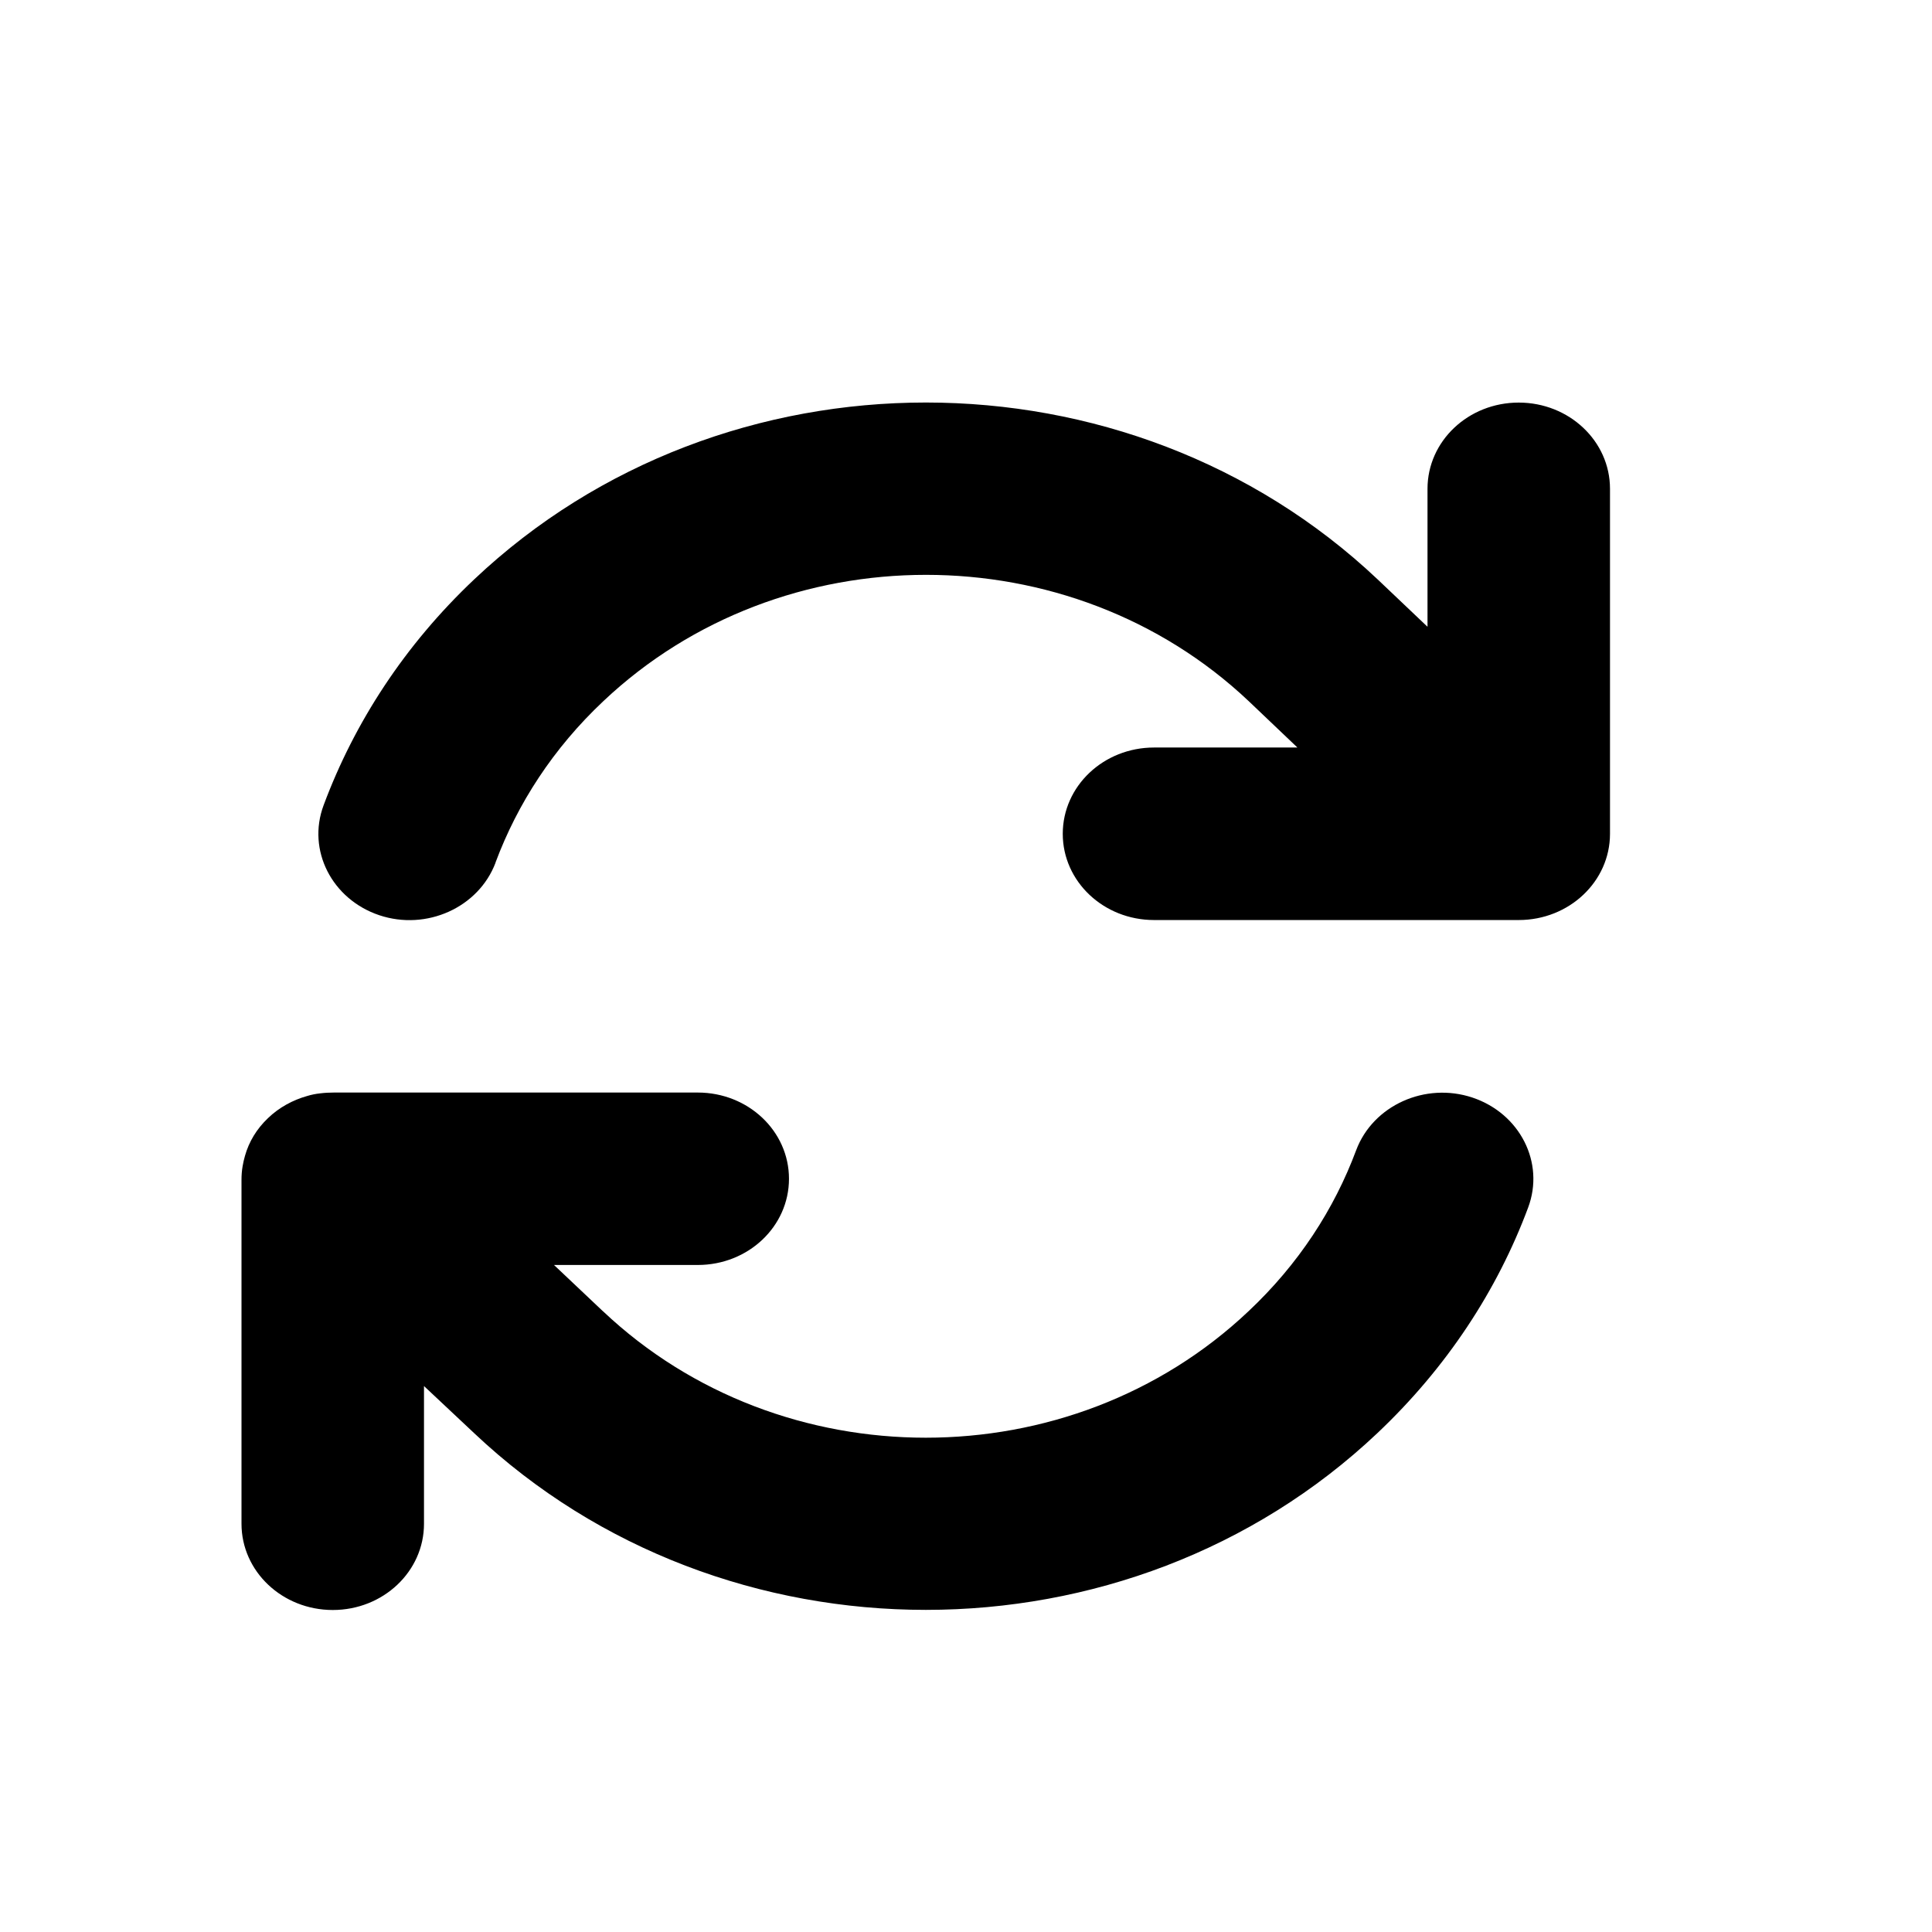
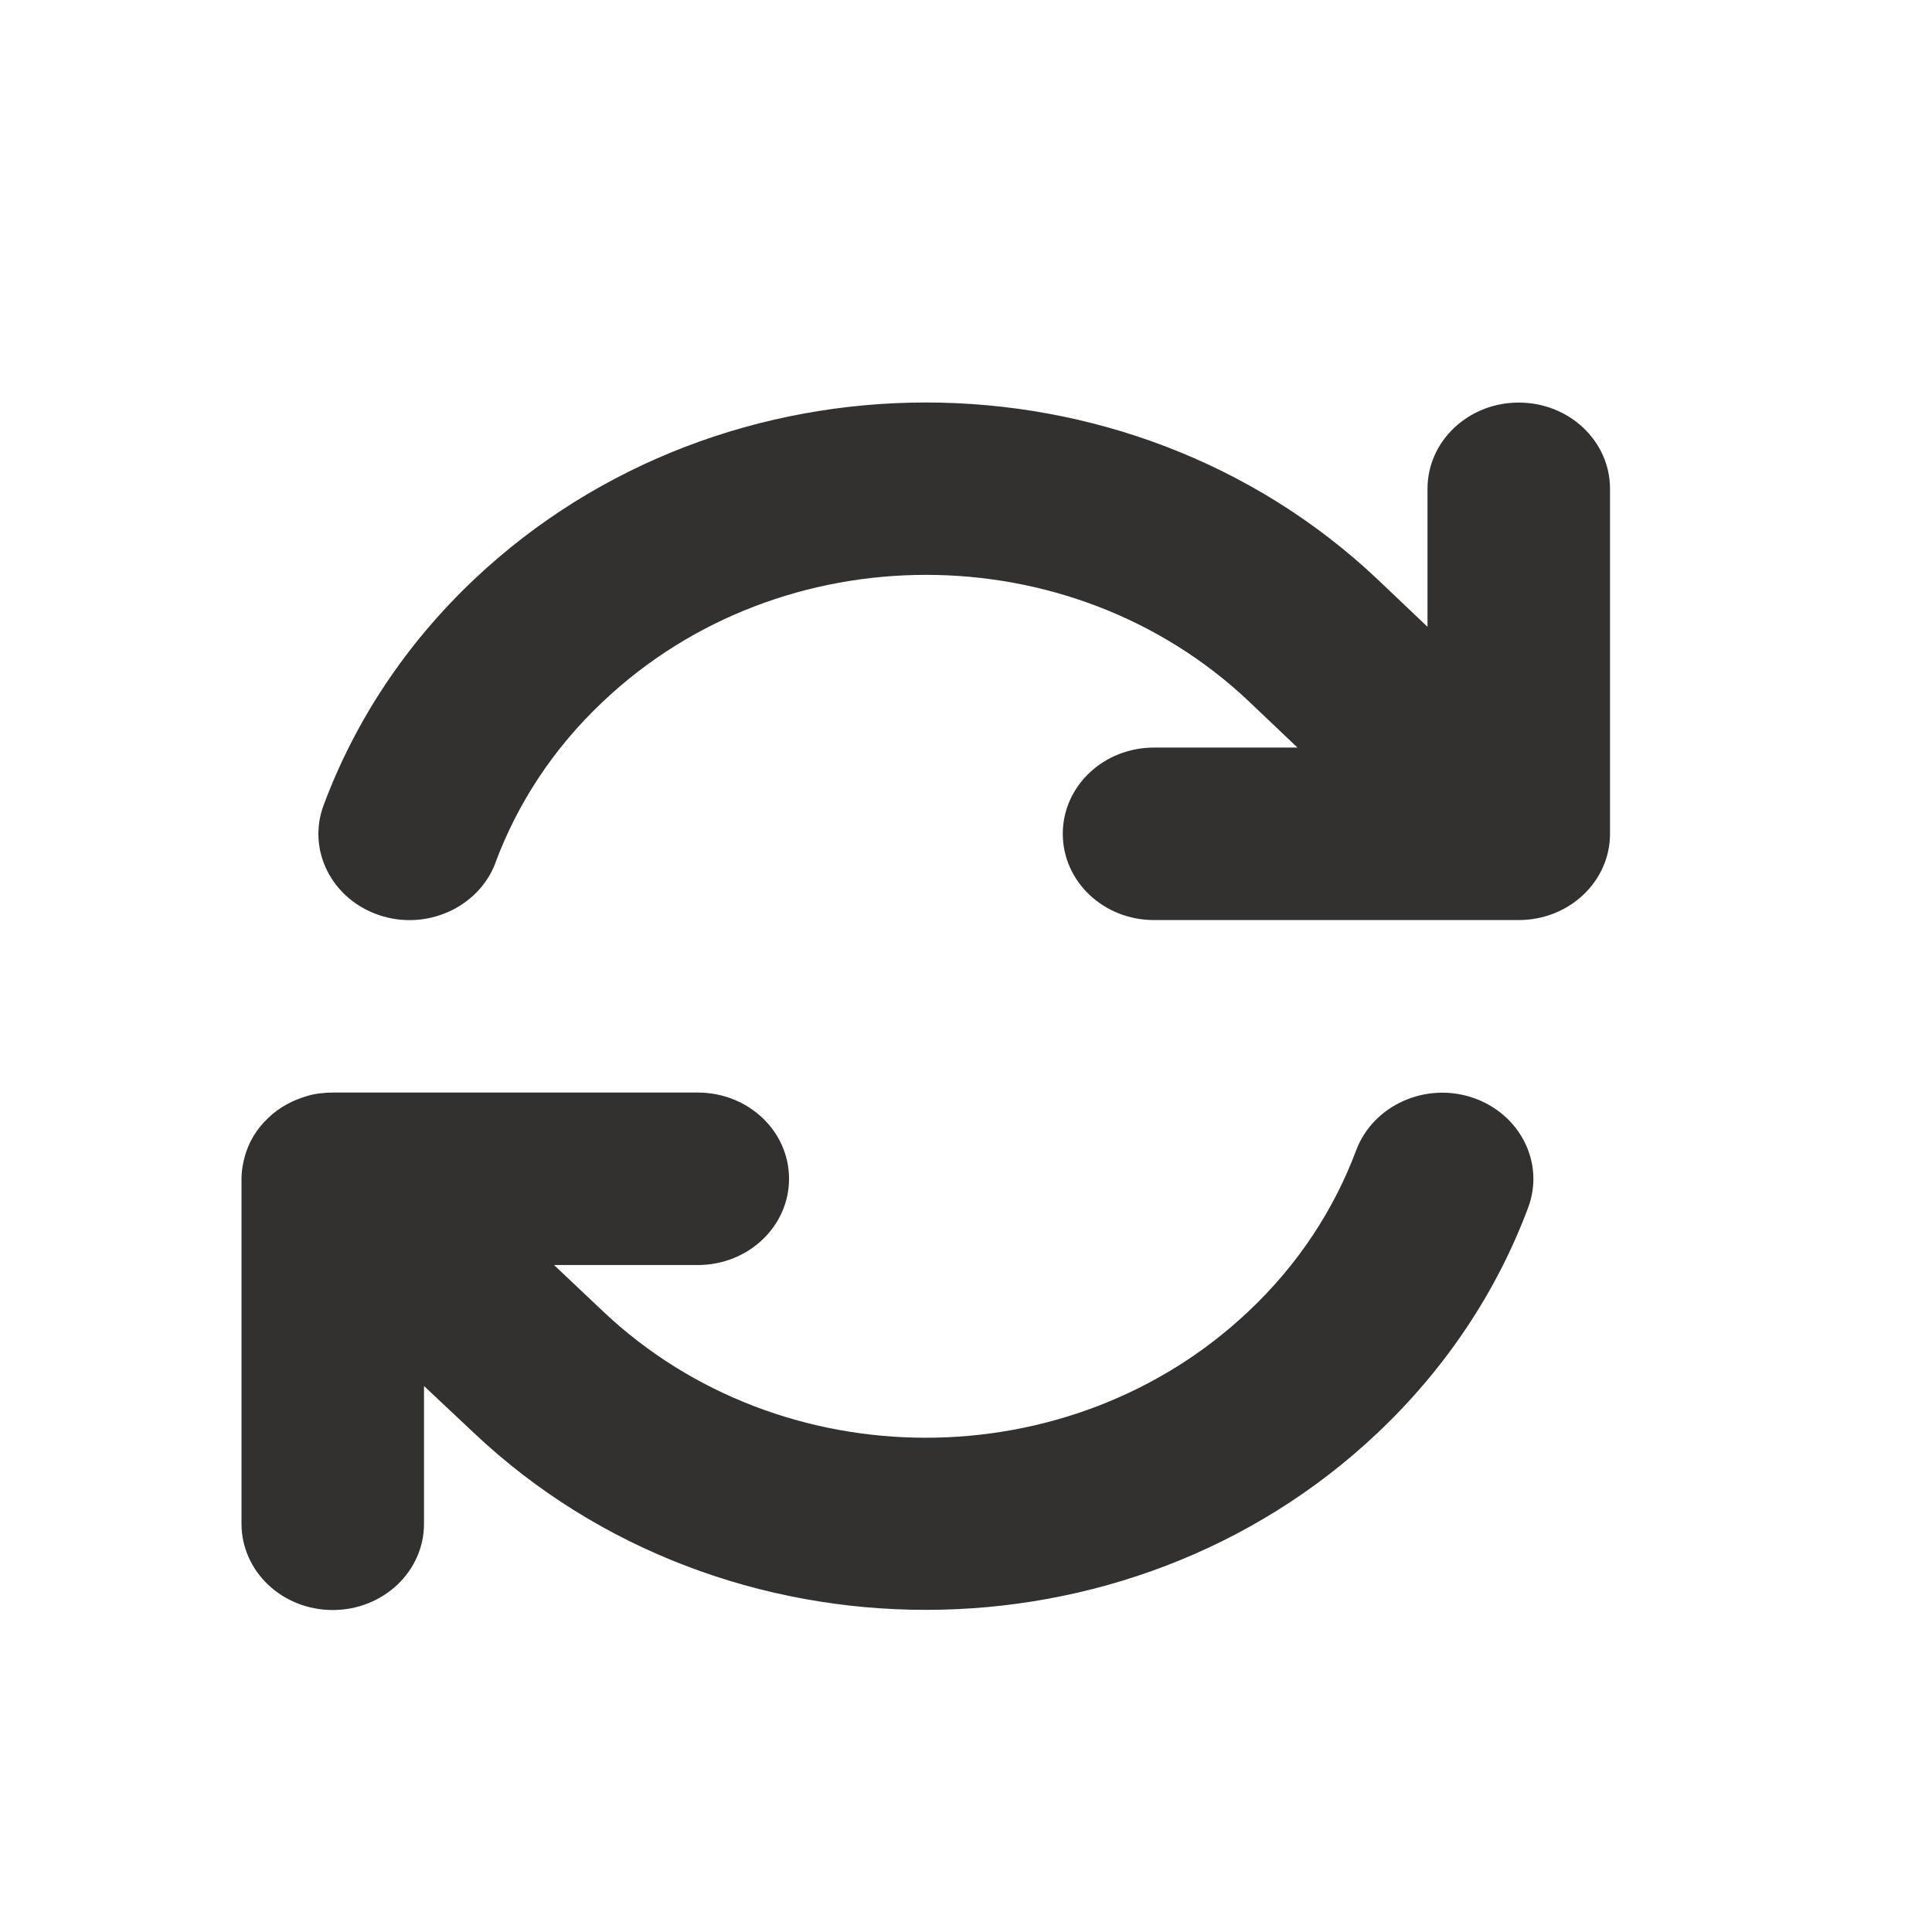
- <svg xmlns="http://www.w3.org/2000/svg" width="24" height="24" viewBox="0 0 24 24" fill="none">
-   <path d="M6.156 10.713C6.429 9.983 6.872 9.296 7.495 8.71C9.709 6.618 13.298 6.618 15.512 8.71L16.117 9.286H14.336C13.709 9.286 13.202 9.765 13.202 10.358C13.202 10.95 13.709 11.429 14.336 11.429H18.852H18.866C19.493 11.429 20 10.95 20 10.358V6.072C20 5.48 19.493 5.001 18.866 5.001C18.239 5.001 17.733 5.48 17.733 6.072V7.786L17.113 7.197C14.013 4.268 8.99 4.268 5.891 7.197C5.026 8.014 4.403 8.975 4.02 10.003C3.811 10.562 4.123 11.171 4.711 11.369C5.299 11.566 5.947 11.272 6.156 10.716V10.713ZM3.815 13.615C3.638 13.665 3.468 13.756 3.329 13.89C3.188 14.024 3.092 14.184 3.043 14.359C3.032 14.399 3.021 14.442 3.014 14.486C3.004 14.543 3 14.6 3 14.656V18.929C3 19.521 3.507 20 4.134 20C4.761 20 5.267 19.521 5.267 18.929V17.218L5.891 17.804C8.99 20.73 14.013 20.73 17.109 17.804C17.974 16.987 18.601 16.026 18.983 15.001C19.192 14.442 18.881 13.833 18.293 13.635C17.704 13.438 17.056 13.732 16.847 14.288C16.575 15.018 16.132 15.704 15.508 16.29C13.294 18.383 9.706 18.383 7.492 16.29L7.488 16.287L6.882 15.714H8.668C9.295 15.714 9.801 15.236 9.801 14.643C9.801 14.051 9.295 13.572 8.668 13.572H4.148C4.091 13.572 4.034 13.575 3.978 13.582C3.921 13.588 3.868 13.599 3.815 13.615Z" fill="currentColor" />
+ <svg xmlns="http://www.w3.org/2000/svg" width="32" height="32" viewBox="0 0 32 32" fill="none">
+   <path d="M8.208 14.283C8.572 13.31 9.162 12.395 9.994 11.614C12.946 8.824 17.73 8.824 20.682 11.614L21.49 12.382H19.114C18.278 12.382 17.603 13.02 17.603 13.81C17.603 14.6 18.278 15.239 19.114 15.239H25.136H25.155C25.991 15.239 26.667 14.6 26.667 13.81V8.096C26.667 7.306 25.991 6.668 25.155 6.668C24.319 6.668 23.644 7.306 23.644 8.096V10.382L22.817 9.596C18.684 5.69 11.987 5.69 7.854 9.596C6.702 10.685 5.87 11.967 5.36 13.337C5.082 14.082 5.497 14.895 6.281 15.158C7.065 15.422 7.93 15.029 8.208 14.288V14.283ZM5.086 18.154C4.85 18.221 4.623 18.341 4.439 18.52C4.25 18.698 4.123 18.913 4.057 19.145C4.043 19.198 4.028 19.256 4.019 19.314C4.005 19.39 4 19.466 4 19.542V25.238C4 26.028 4.675 26.667 5.511 26.667C6.347 26.667 7.023 26.028 7.023 25.238V22.957L7.854 23.738C11.987 27.64 18.684 27.64 22.812 23.738C23.965 22.649 24.801 21.368 25.311 20.002C25.59 19.256 25.174 18.444 24.39 18.18C23.606 17.917 22.742 18.31 22.463 19.051C22.099 20.024 21.509 20.939 20.678 21.721C17.726 24.511 12.941 24.511 9.989 21.721L9.984 21.716L9.177 20.953H11.557C12.393 20.953 13.069 20.314 13.069 19.524C13.069 18.734 12.393 18.096 11.557 18.096H5.53C5.455 18.096 5.379 18.1 5.304 18.109C5.228 18.118 5.157 18.131 5.086 18.154Z" fill="#323130" />
</svg>
